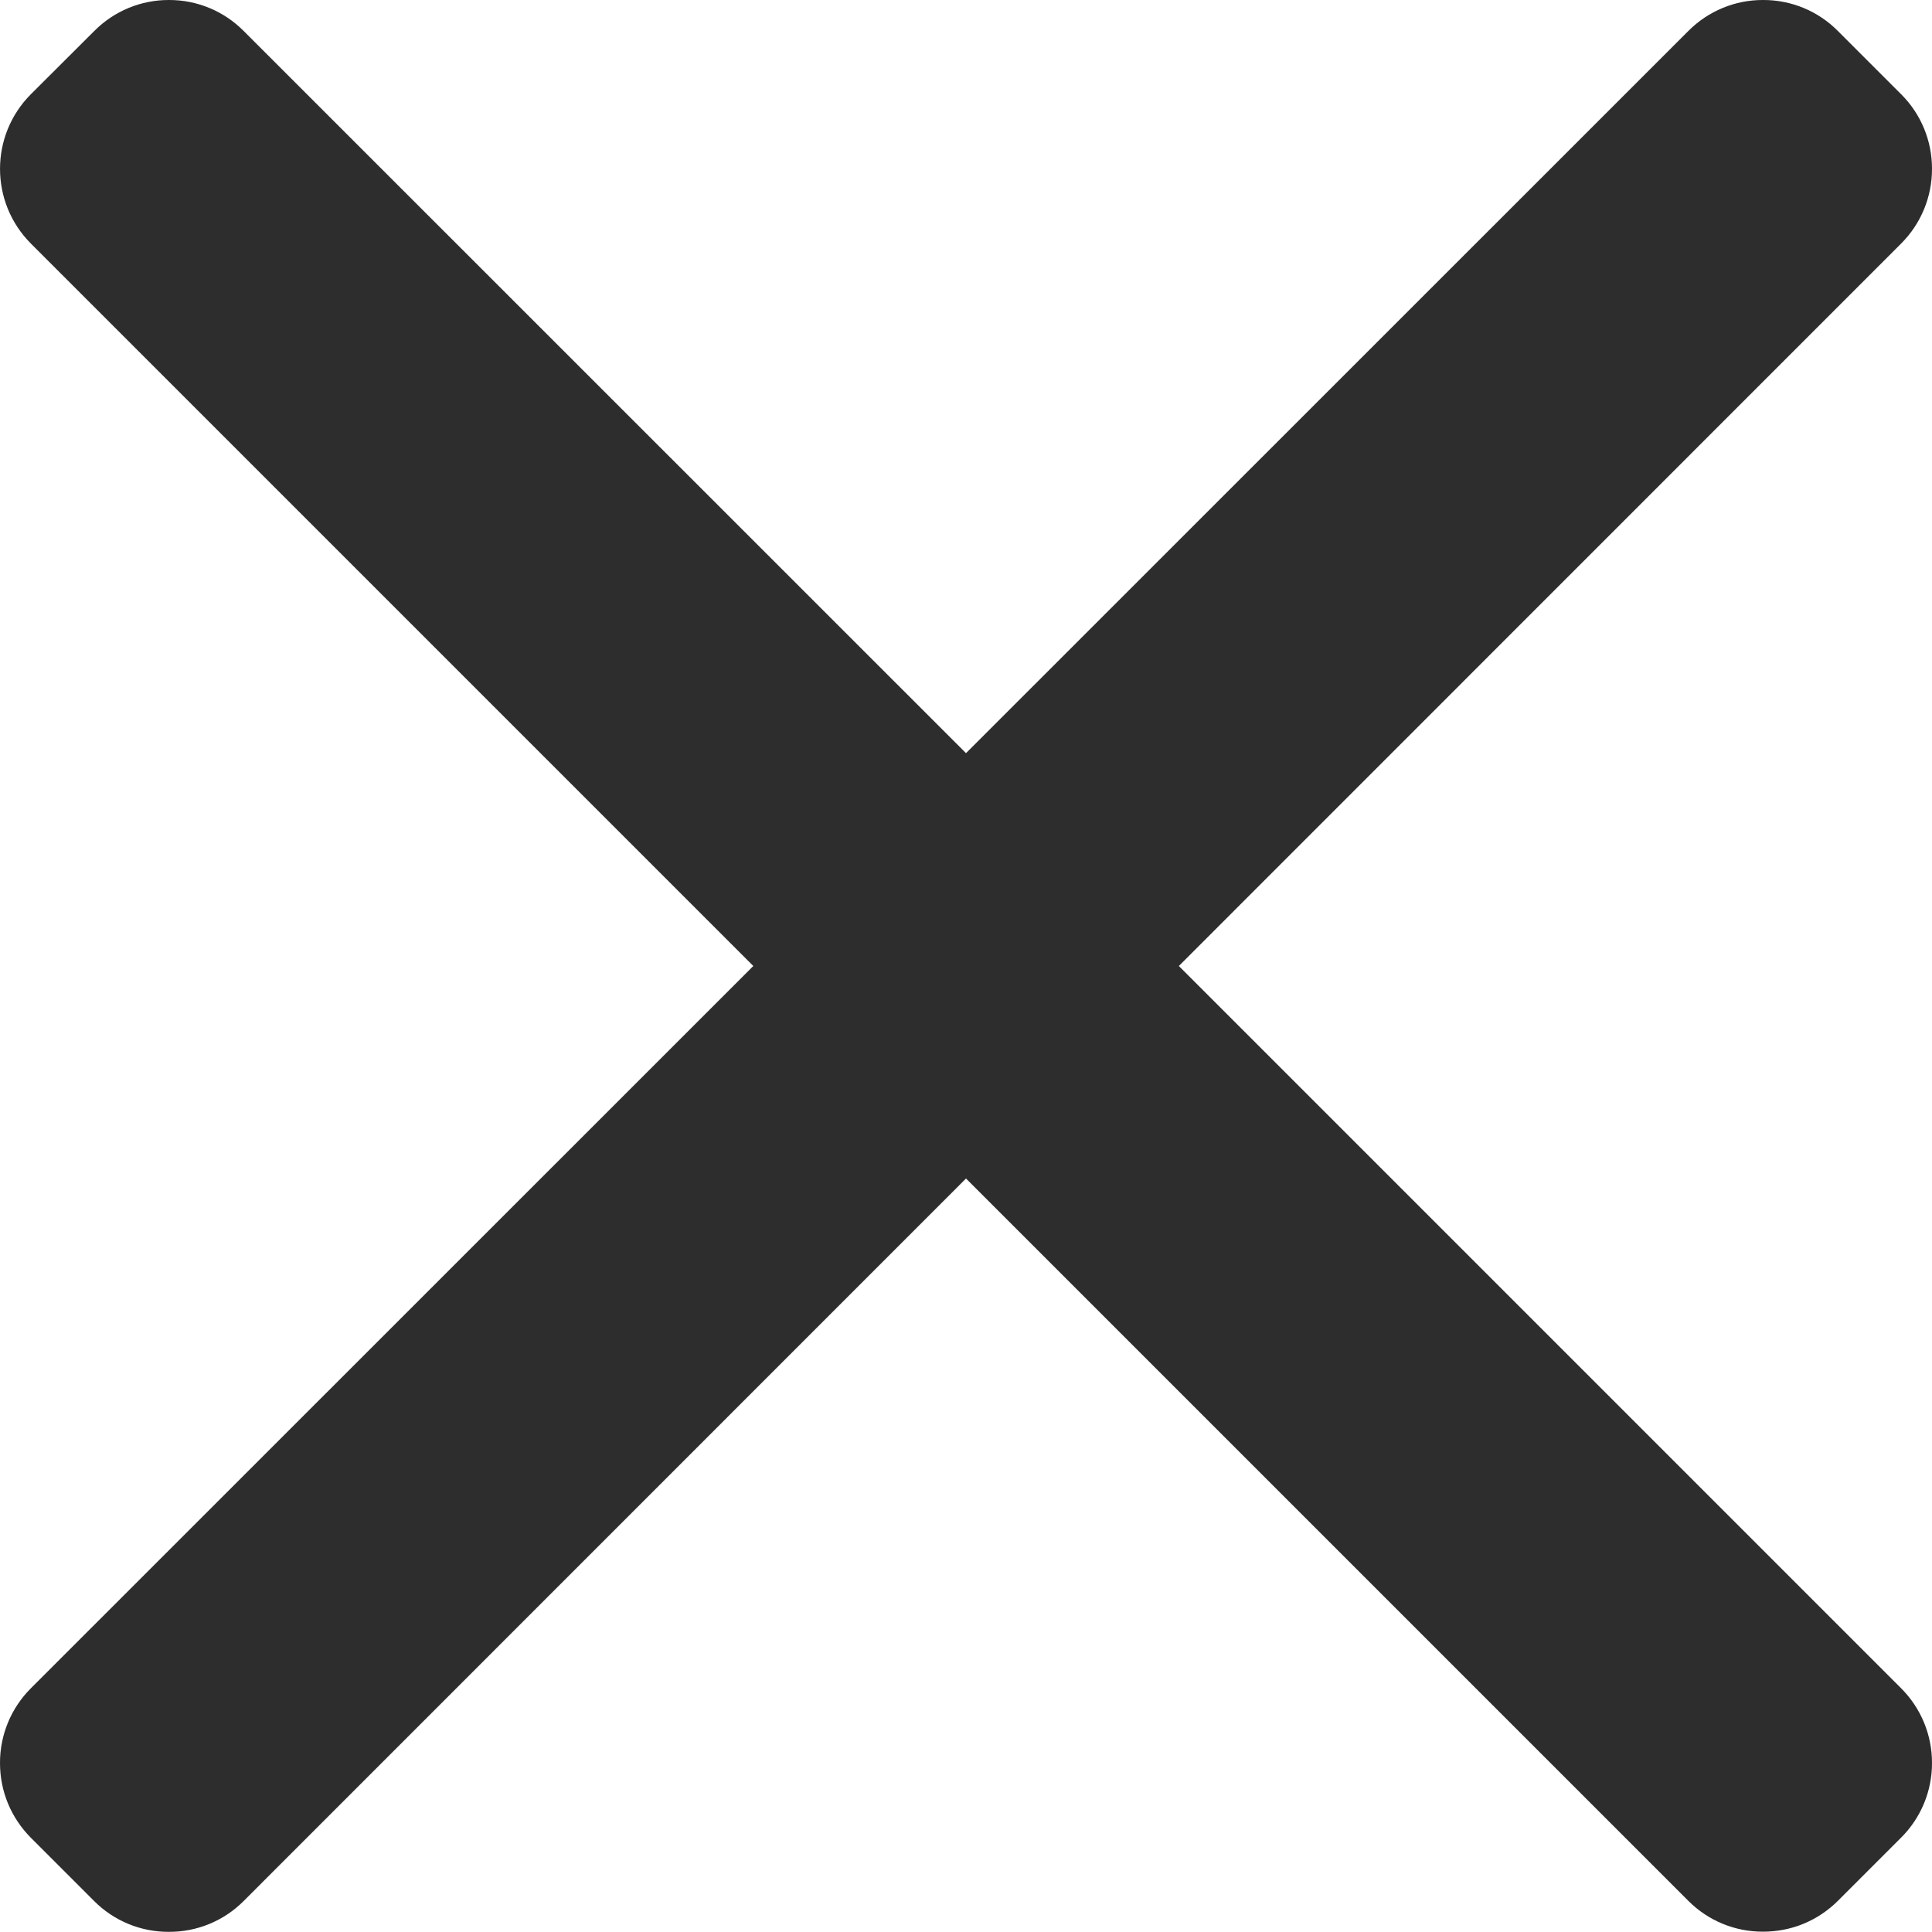
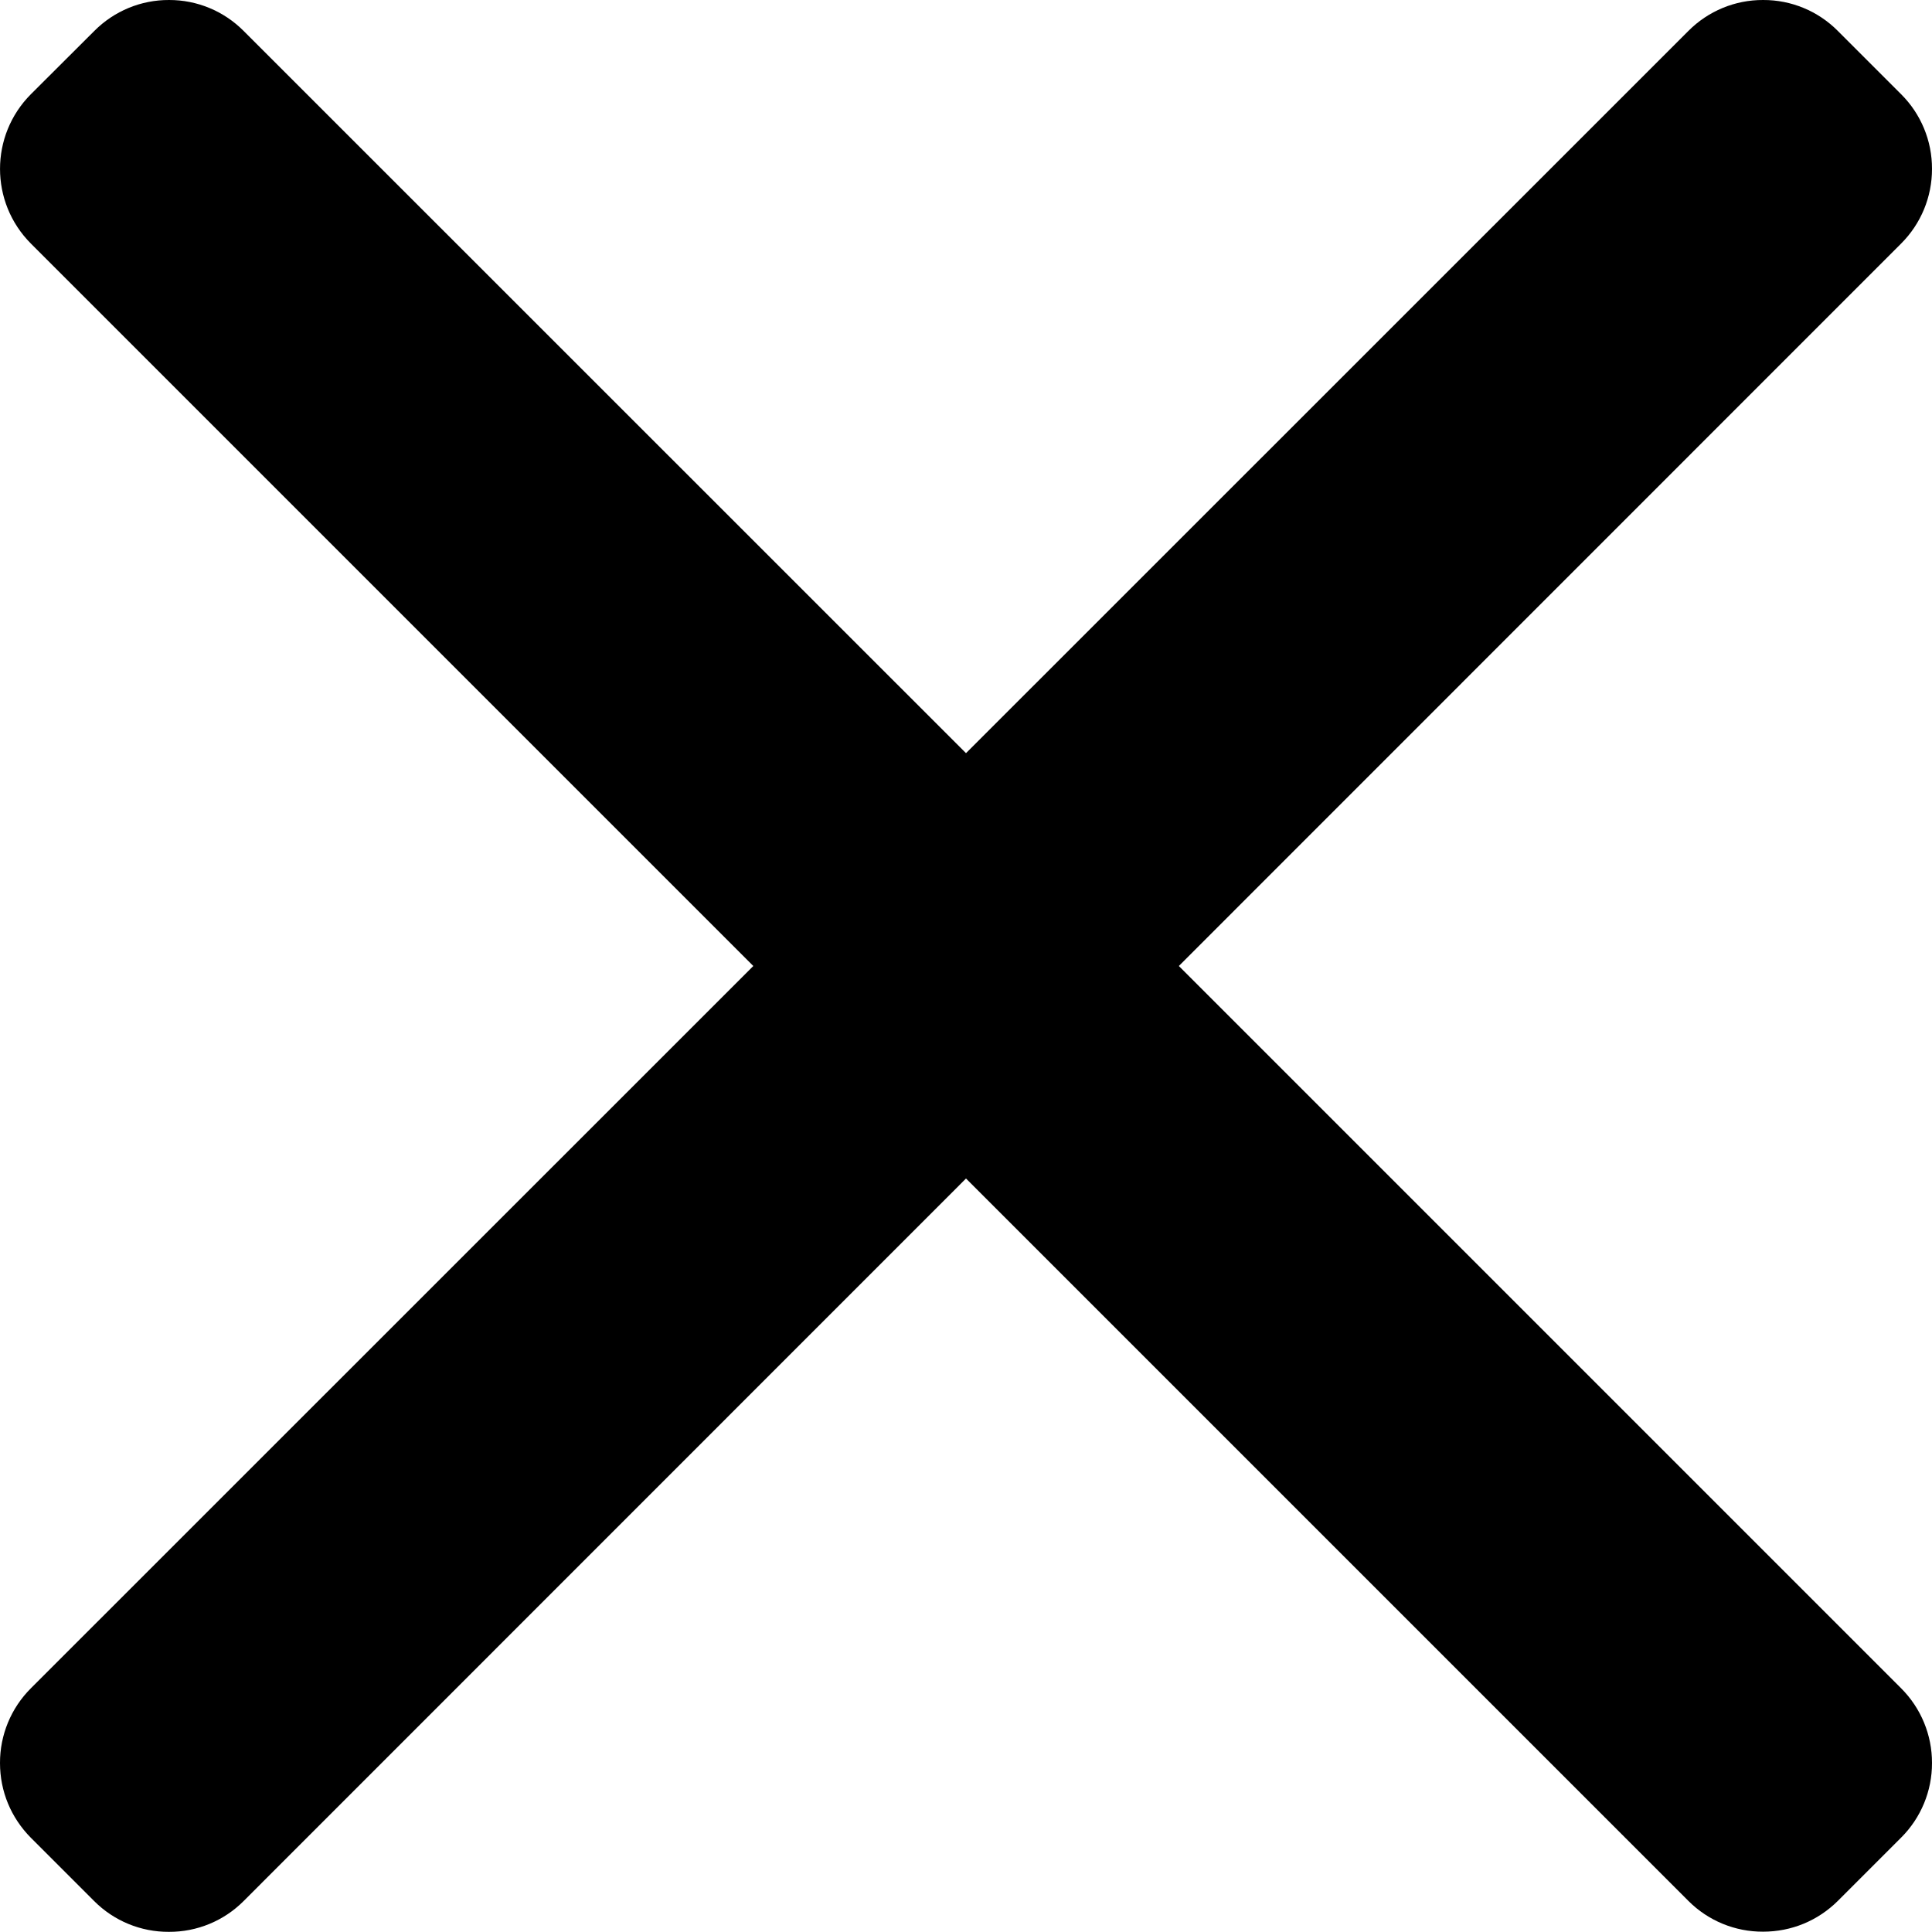
- <svg xmlns="http://www.w3.org/2000/svg" width="12" height="12" fill="none">
-   <path d="M7.322 6l4.486-4.487A.653.653 0 0012 1.049a.651.651 0 00-.192-.464l-.393-.393A.65.65 0 0010.951 0a.65.65 0 00-.464.192L6 4.678 1.513.192A.65.65 0 001.05 0a.65.65 0 00-.464.192L.192.585a.657.657 0 000 .928L4.679 6 .192 10.486A.653.653 0 000 10.95c0 .176.068.34.192.465l.393.393a.65.65 0 00.464.191.65.65 0 00.464-.191L6 7.32l4.487 4.487a.651.651 0 00.464.191c.176 0 .34-.068.464-.191l.393-.393A.652.652 0 0012 10.95a.653.653 0 00-.192-.464L7.322 6z" fill="#2D2D2D" />
+ <svg xmlns="http://www.w3.org/2000/svg" width="12" height="12">
+   <path d="M7.322 6l4.486-4.487A.653.653 0 0012 1.049a.651.651 0 00-.192-.464l-.393-.393A.65.65 0 0010.951 0a.65.65 0 00-.464.192L6 4.678 1.513.192A.65.65 0 001.05 0a.65.65 0 00-.464.192L.192.585a.657.657 0 000 .928L4.679 6 .192 10.486A.653.653 0 000 10.95c0 .176.068.34.192.465l.393.393a.65.65 0 00.464.191.65.65 0 00.464-.191L6 7.32l4.487 4.487a.651.651 0 00.464.191c.176 0 .34-.068.464-.191l.393-.393A.652.652 0 0012 10.95a.653.653 0 00-.192-.464L7.322 6z" />
</svg>
